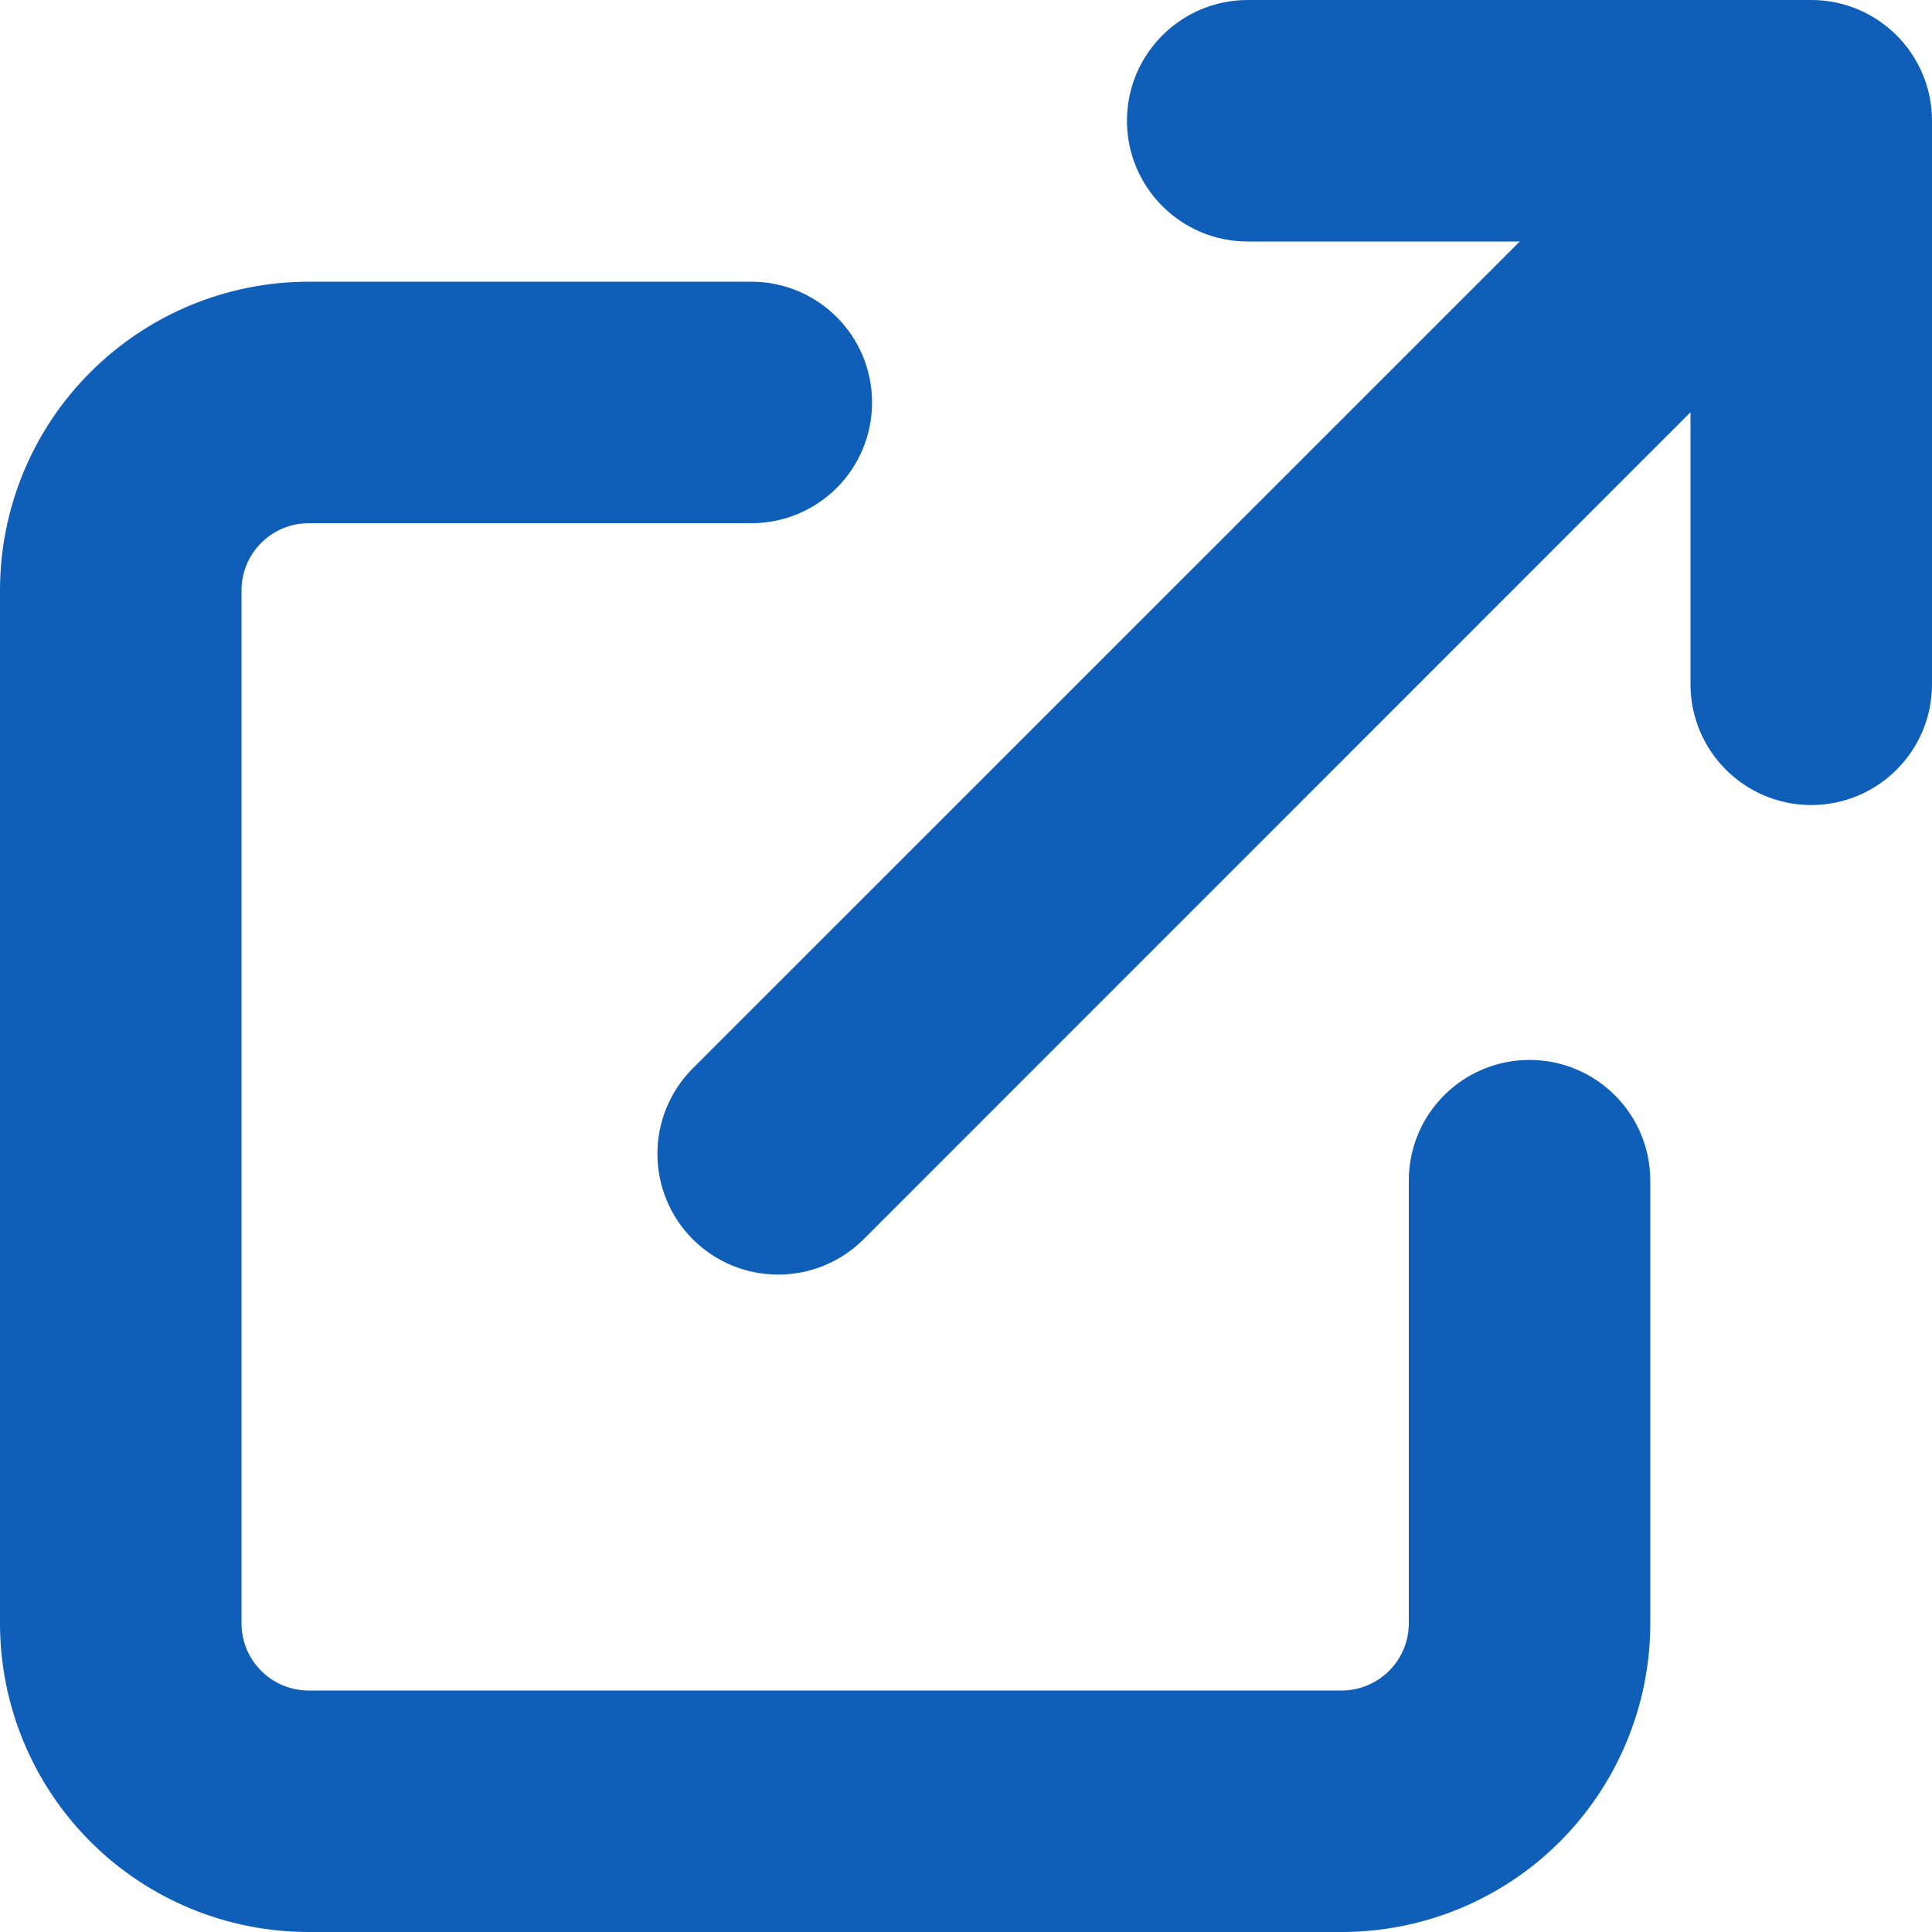
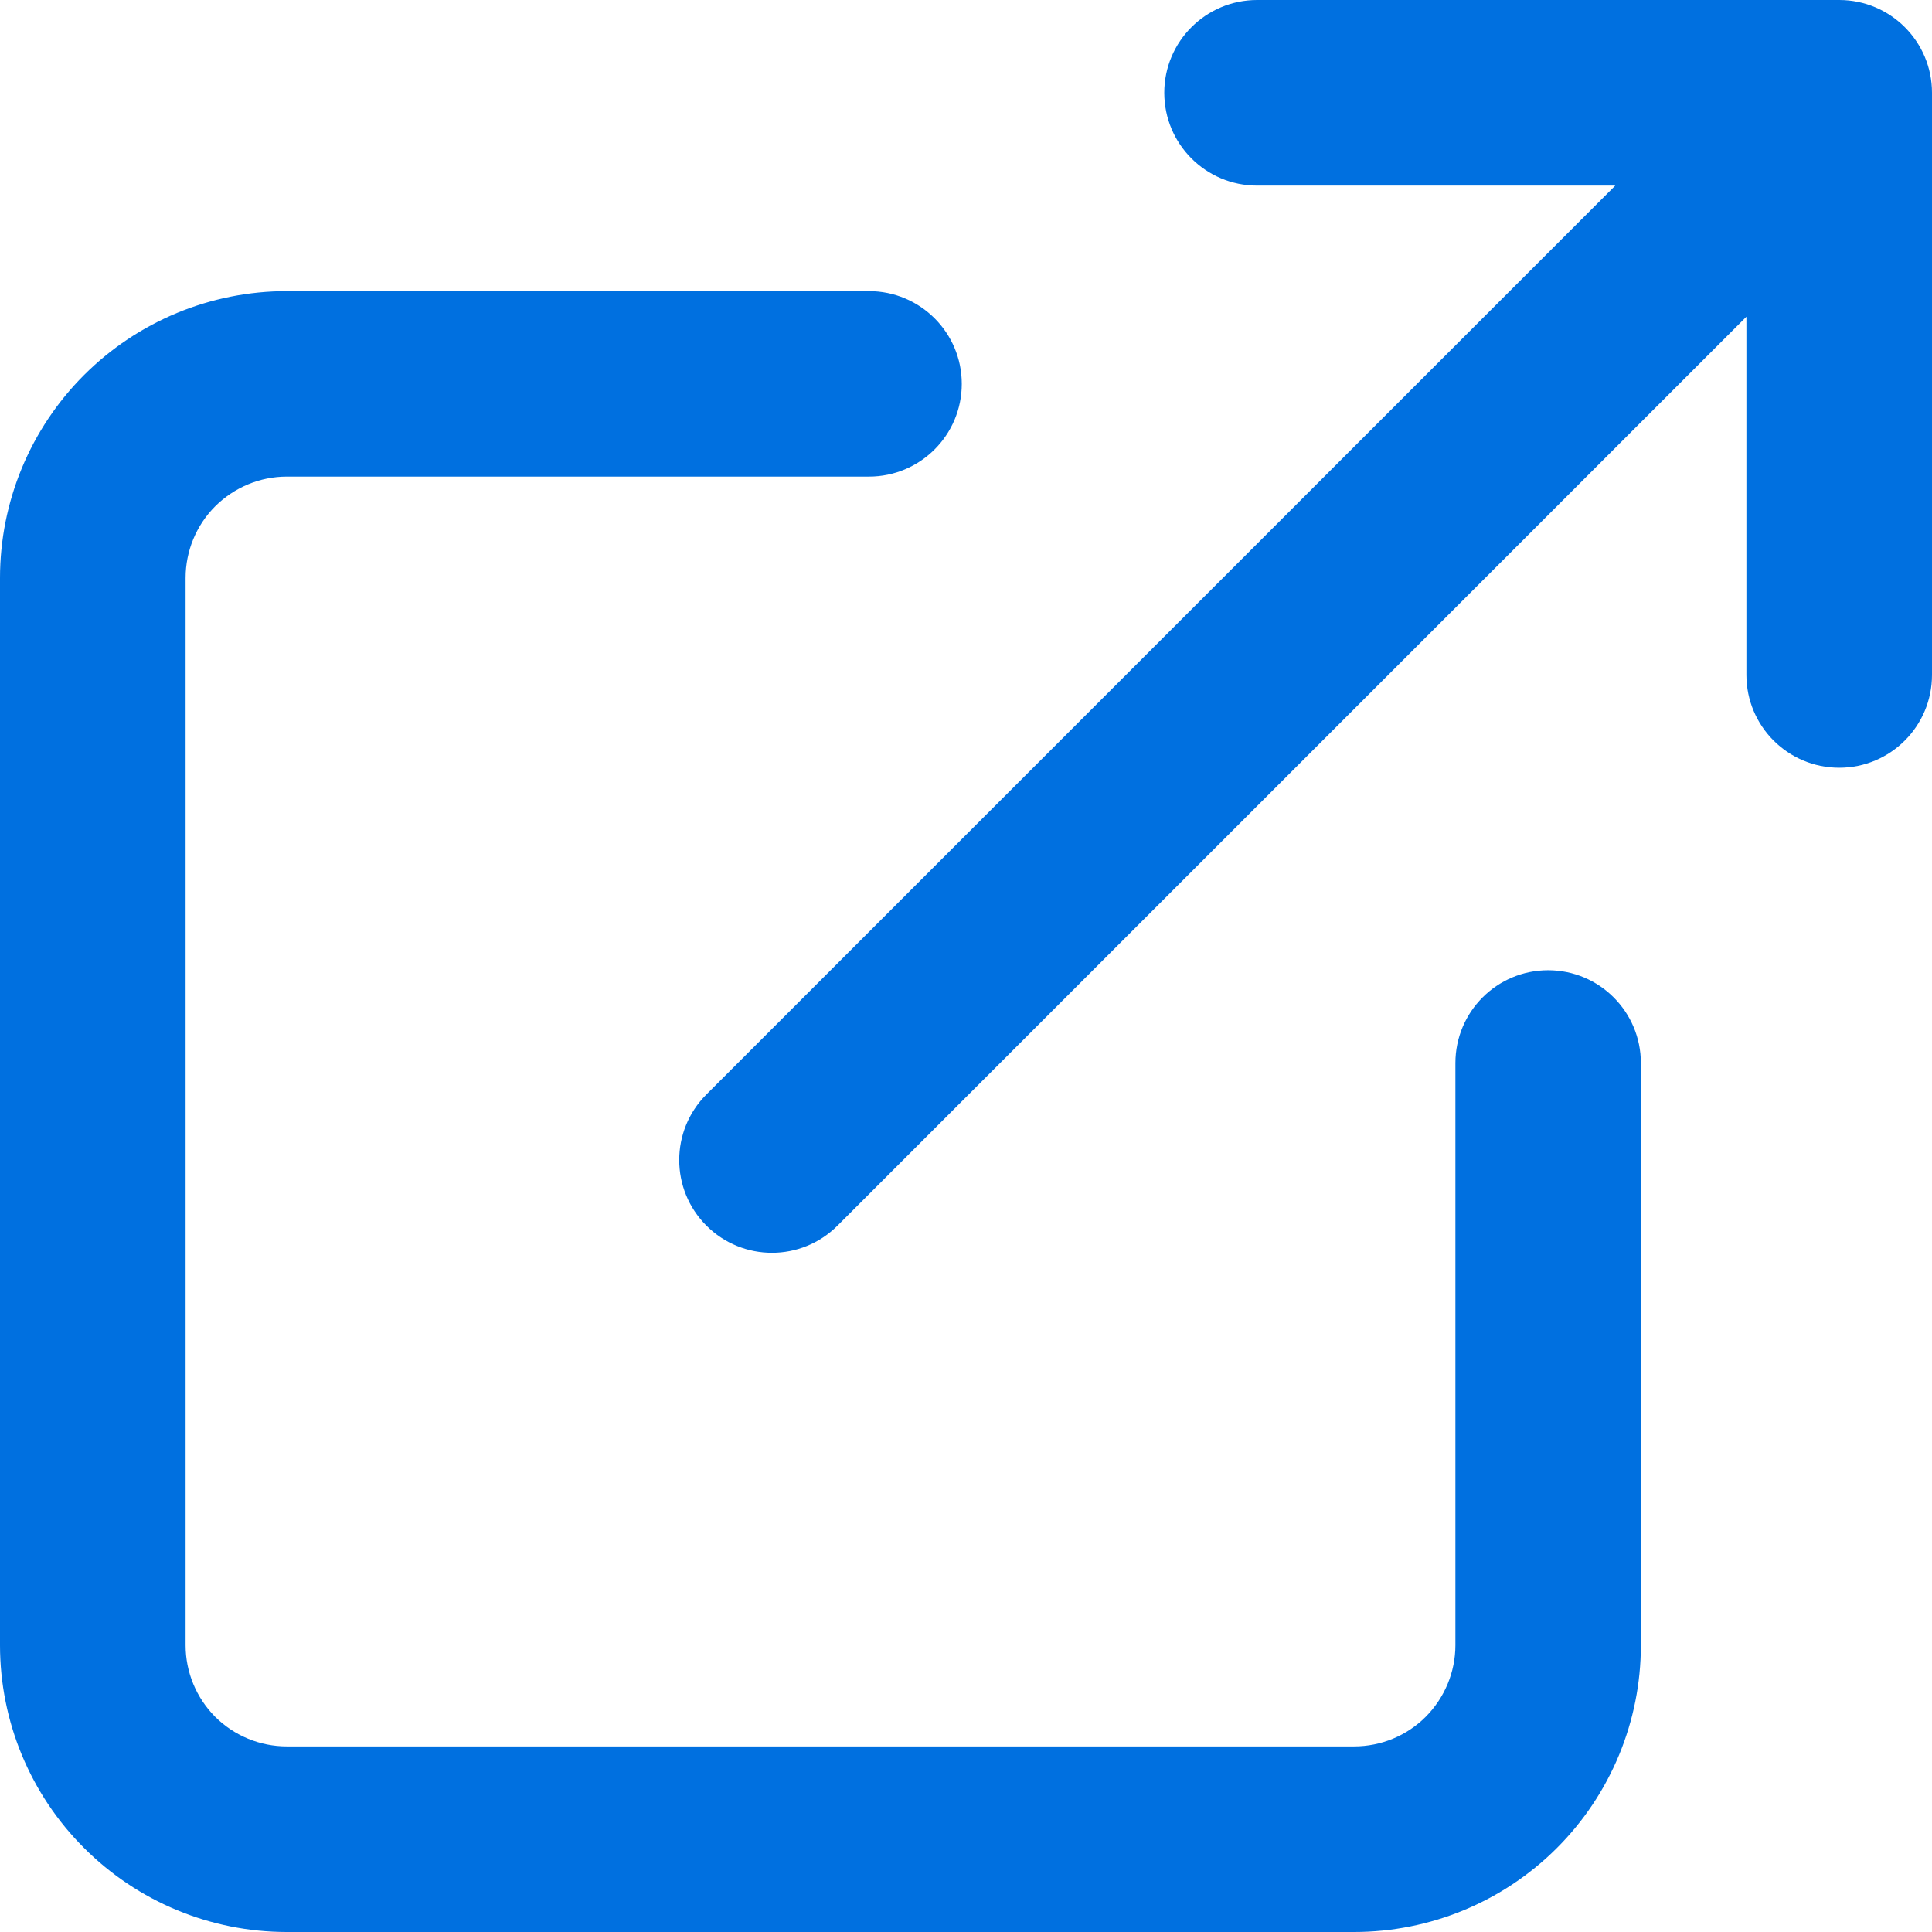
<svg xmlns="http://www.w3.org/2000/svg" width="16" height="16" viewBox="0 0 16 16" fill="none">
-   <path fill-rule="evenodd" clip-rule="evenodd" d="M10.333 2C9.781 2 9.333 1.552 9.333 1C9.333 0.448 9.781 0 10.333 0H15C15.552 0 16 0.448 16 1V5.667C16 6.219 15.552 6.667 15 6.667C14.448 6.667 14 6.219 14 5.667V3.414L7.152 10.263C6.761 10.653 6.128 10.653 5.737 10.263C5.347 9.872 5.347 9.239 5.737 8.848L12.586 2H10.333ZM2.556 4.333C2.408 4.333 2.267 4.392 2.163 4.496C2.059 4.6 2 4.742 2 4.889V13.444C2 13.592 2.059 13.733 2.163 13.837C2.267 13.941 2.408 14 2.556 14H11.111C11.258 14 11.4 13.941 11.504 13.837C11.608 13.733 11.667 13.592 11.667 13.444V9.778C11.667 9.225 12.114 8.778 12.667 8.778C13.219 8.778 13.667 9.225 13.667 9.778V13.444C13.667 14.122 13.397 14.772 12.918 15.252C12.439 15.731 11.789 16 11.111 16H2.556C1.878 16 1.228 15.731 0.749 15.252C0.269 14.772 0 14.122 0 13.444V4.889C0 4.211 0.269 3.561 0.749 3.082C1.228 2.603 1.878 2.333 2.556 2.333H6.222C6.775 2.333 7.222 2.781 7.222 3.333C7.222 3.886 6.775 4.333 6.222 4.333H2.556Z" fill="#0F5EB8" />
+   <path fill-rule="evenodd" clip-rule="evenodd" d="M9.642 0.768C9.642 0.344 9.986 0 10.411 0H15.232C15.656 0 16 0.344 16 0.768V5.589C16 6.014 15.656 6.358 15.232 6.358C14.807 6.358 14.463 6.014 14.463 5.589V2.623L6.936 10.15C6.636 10.45 6.15 10.45 5.85 10.15C5.55 9.85 5.55 9.364 5.85 9.064L13.377 1.537H10.411C9.986 1.537 9.642 1.193 9.642 0.768ZM2.375 3.947C2.153 3.947 1.94 4.036 1.782 4.193C1.625 4.35 1.537 4.564 1.537 4.786V13.625C1.537 13.847 1.625 14.06 1.782 14.218C1.94 14.375 2.153 14.463 2.375 14.463H11.214C11.437 14.463 11.65 14.375 11.807 14.218C11.964 14.06 12.053 13.847 12.053 13.625V8.804C12.053 8.379 12.397 8.035 12.821 8.035C13.245 8.035 13.589 8.379 13.589 8.804V13.625C13.589 14.255 13.339 14.859 12.894 15.304C12.448 15.75 11.844 16 11.214 16H2.375C1.745 16 1.141 15.75 0.696 15.304C0.25 14.859 0 14.255 0 13.625V4.786C0 4.156 0.25 3.552 0.696 3.106C1.141 2.661 1.745 2.411 2.375 2.411H7.196C7.621 2.411 7.965 2.755 7.965 3.179C7.965 3.603 7.621 3.947 7.196 3.947H2.375Z" fill="#0070E0" />
</svg>
